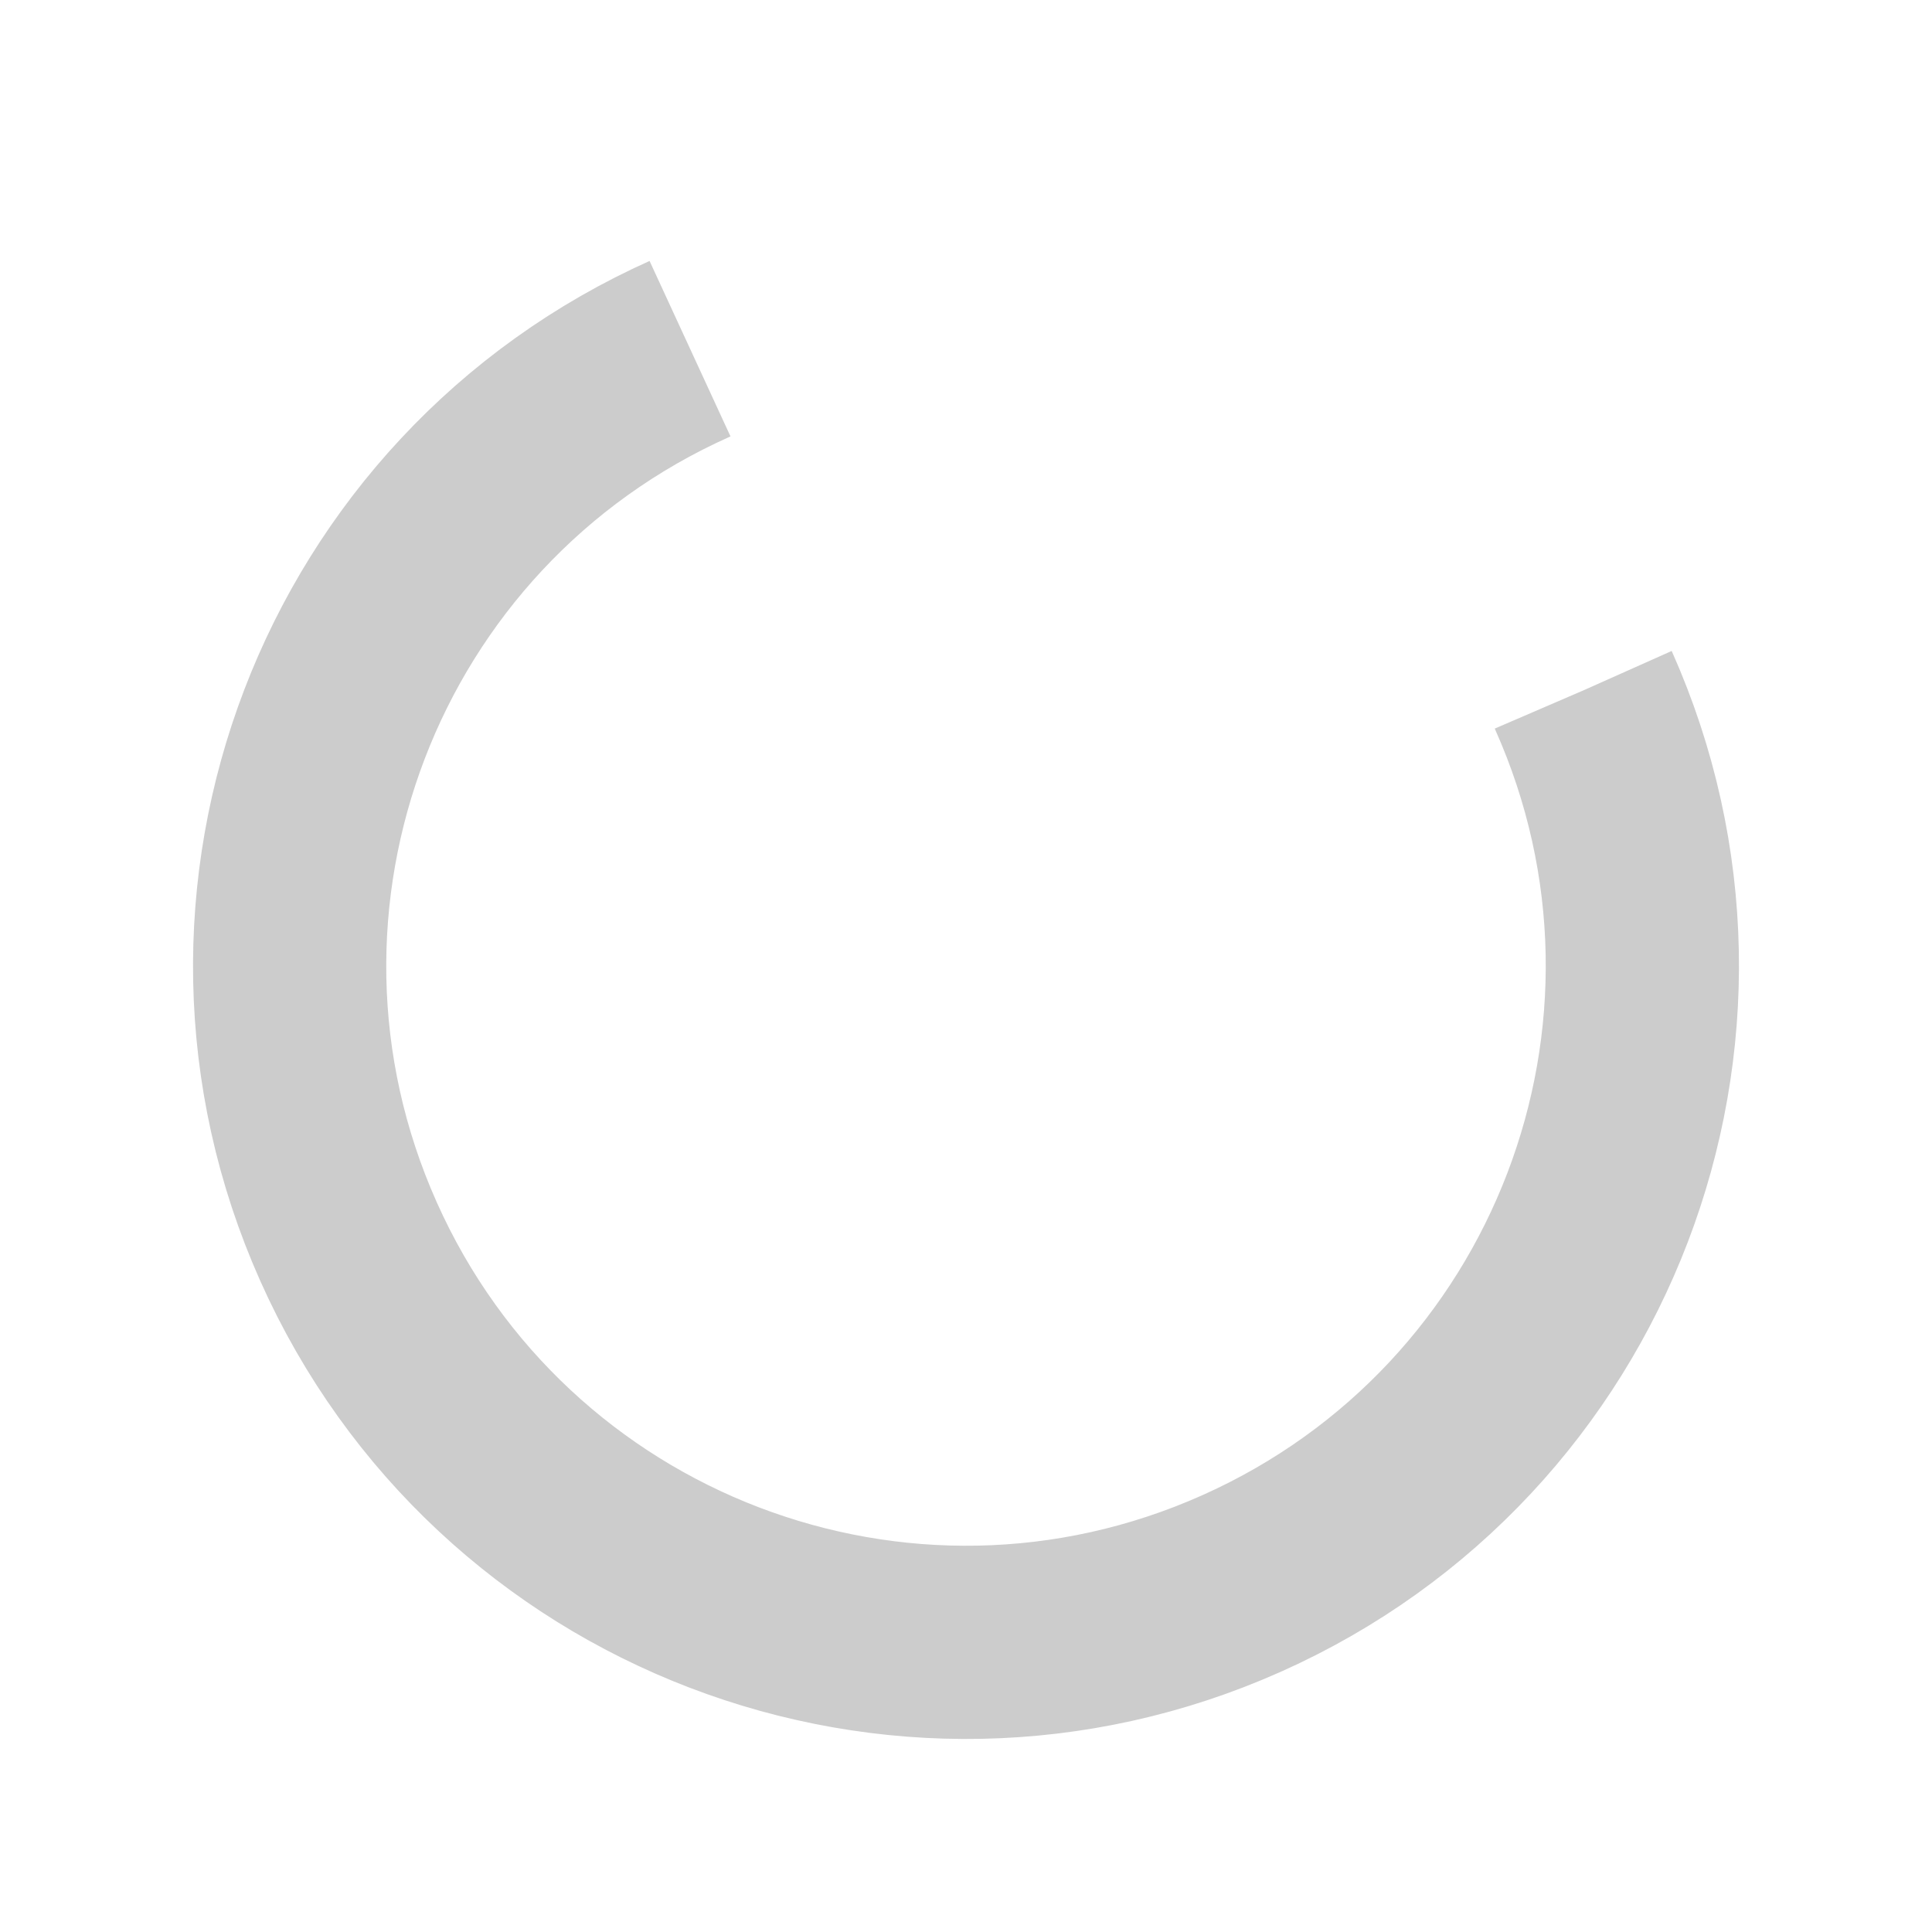
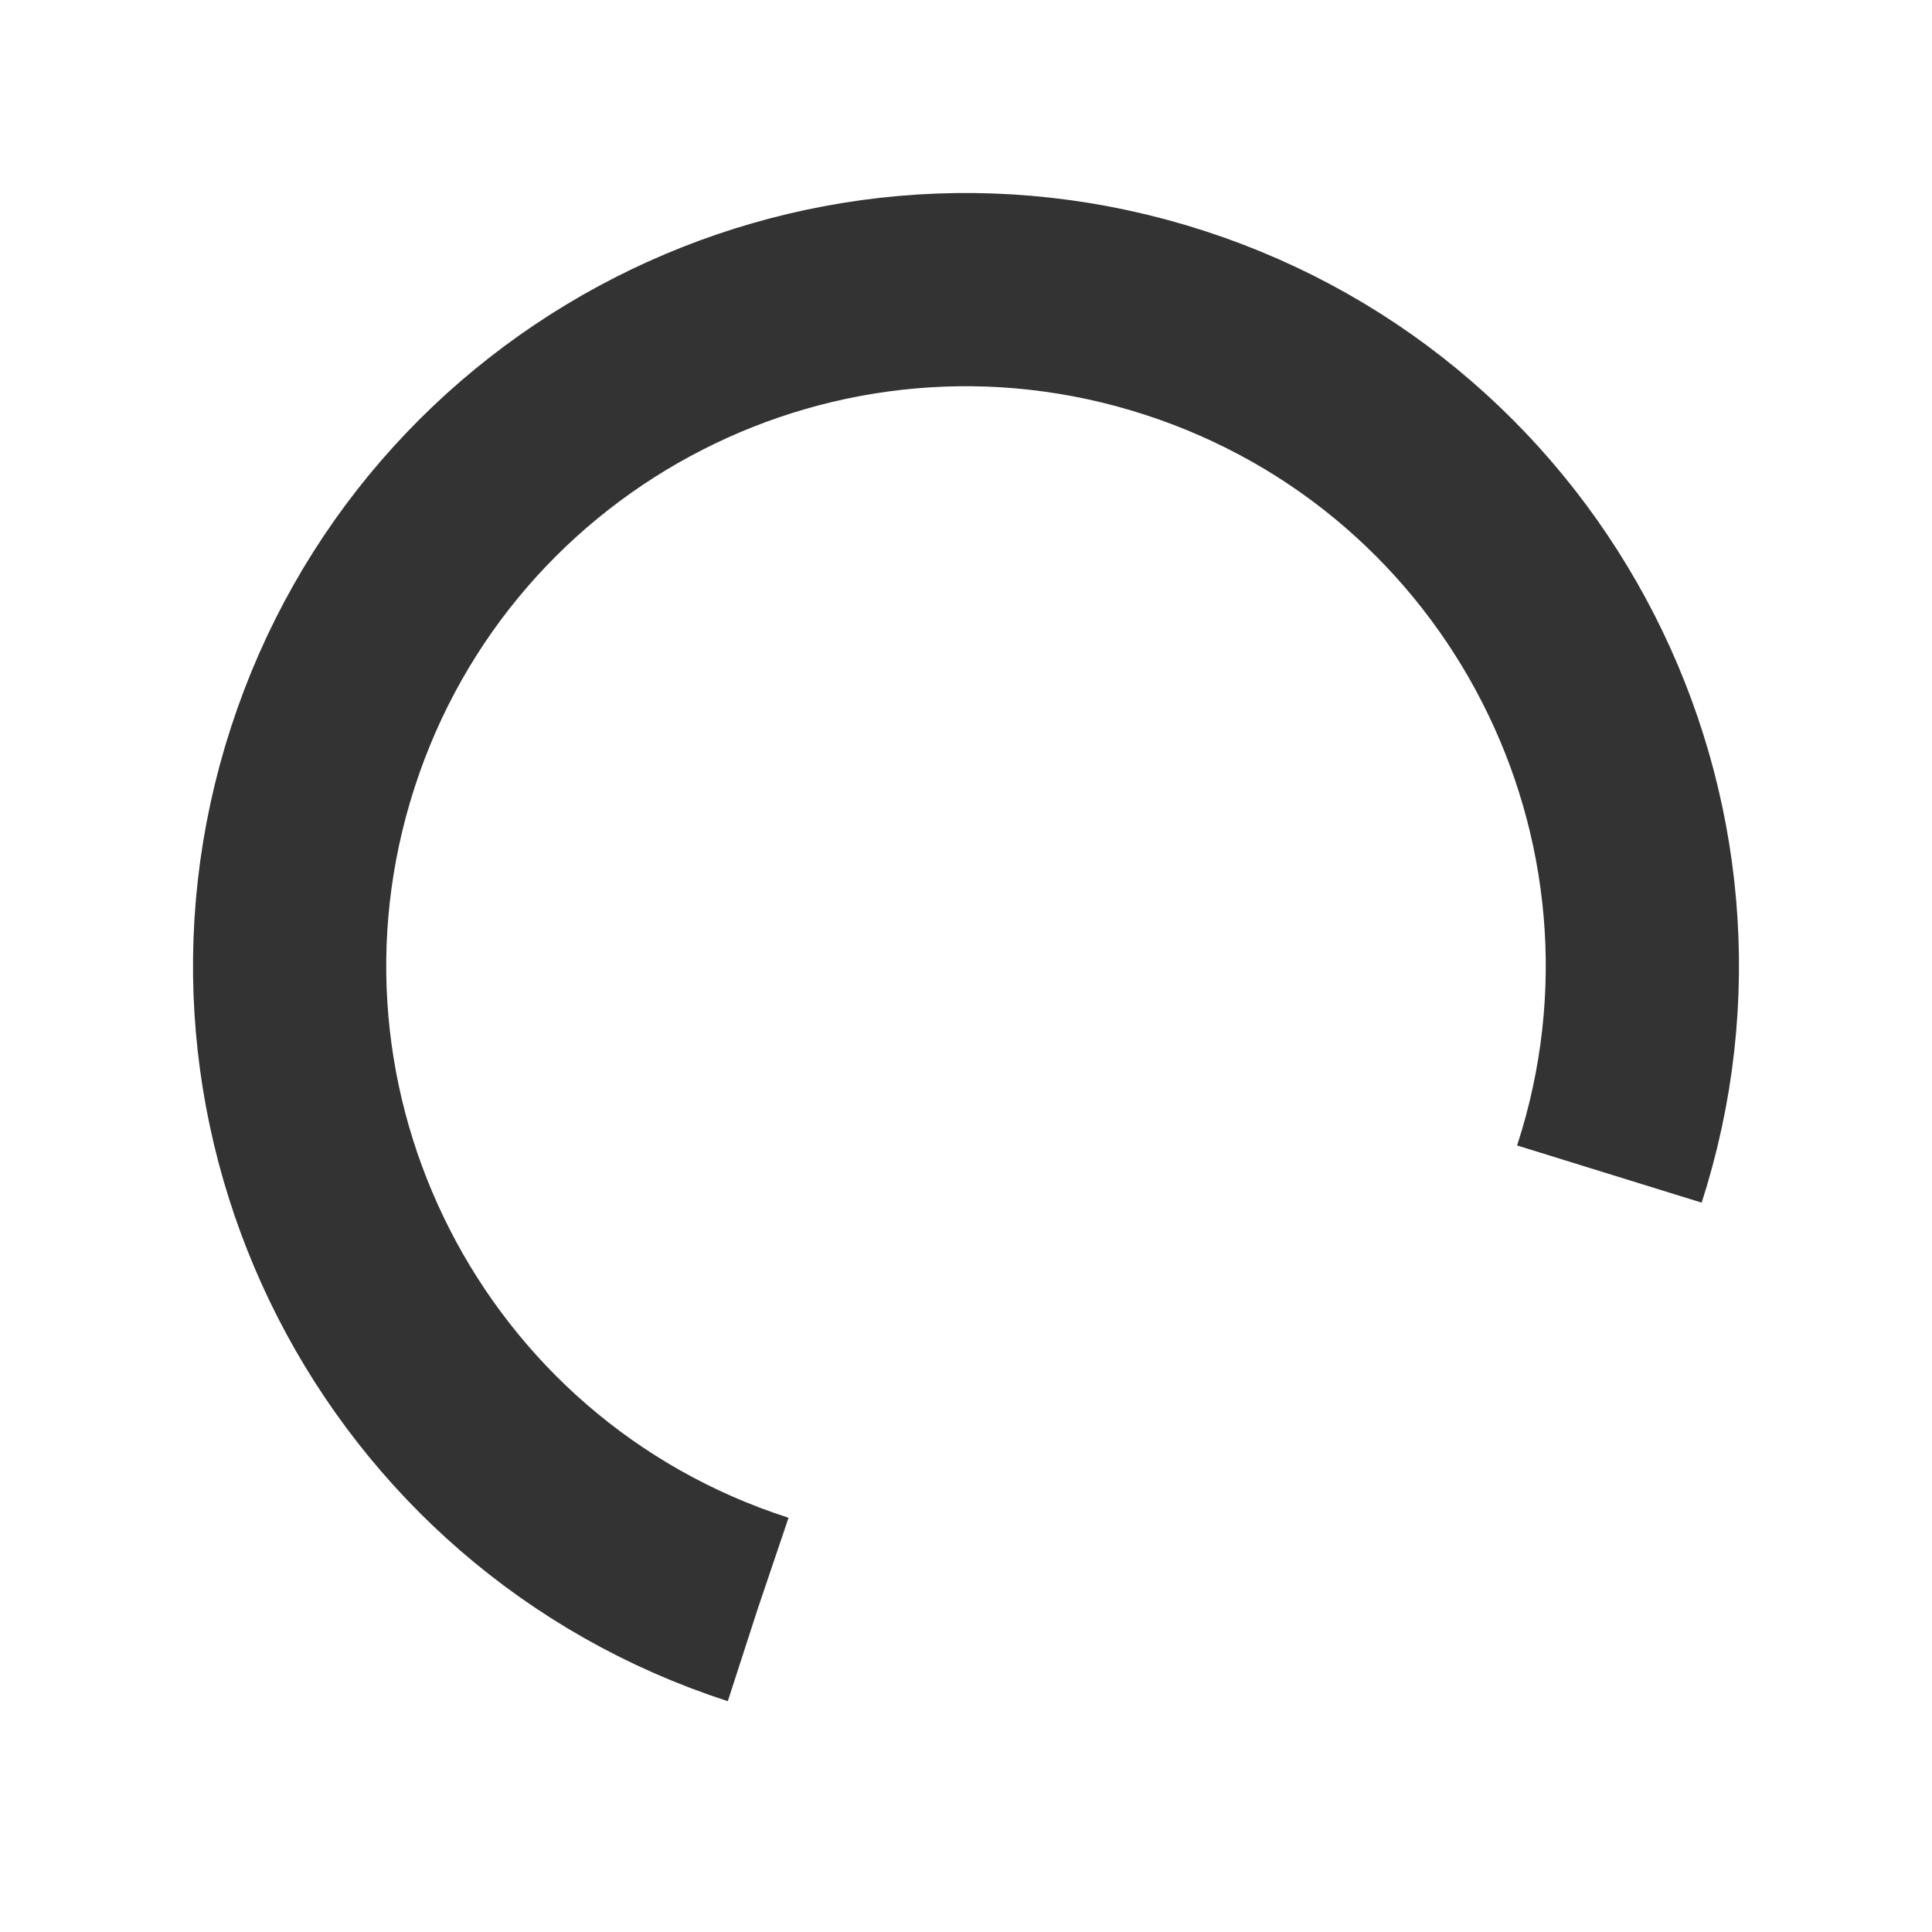
<svg xmlns="http://www.w3.org/2000/svg" width="200px" height="200px" viewBox="0 0 100 100" preserveAspectRatio="xMidYMid" class="lds-rolling" style="background: none;">
-   <circle cx="50" cy="50" fill="none" ng-attr-stroke="{{config.color}}" ng-attr-stroke-width="{{config.width}}" ng-attr-r="{{config.radius}}" ng-attr-stroke-dasharray="{{config.dasharray}}" stroke="#cccccc" stroke-width="10" r="35" stroke-dasharray="164.934 56.978" transform="rotate(335.943 50 50)">
+   <circle cx="50" cy="50" fill="none" ng-attr-stroke="{{config.color}}" ng-attr-stroke-width="{{config.width}}" ng-attr-r="{{config.radius}}" ng-attr-stroke-dasharray="{{config.dasharray}}" stroke="#333333" stroke-width="10" r="35" stroke-dasharray="164.934 56.978" transform="rotate(107.952 50 50)">
    <animateTransform attributeName="transform" type="rotate" calcMode="linear" values="0 50 50;360 50 50" keyTimes="0;1" dur="1s" begin="0s" repeatCount="indefinite" />
  </circle>
</svg>
